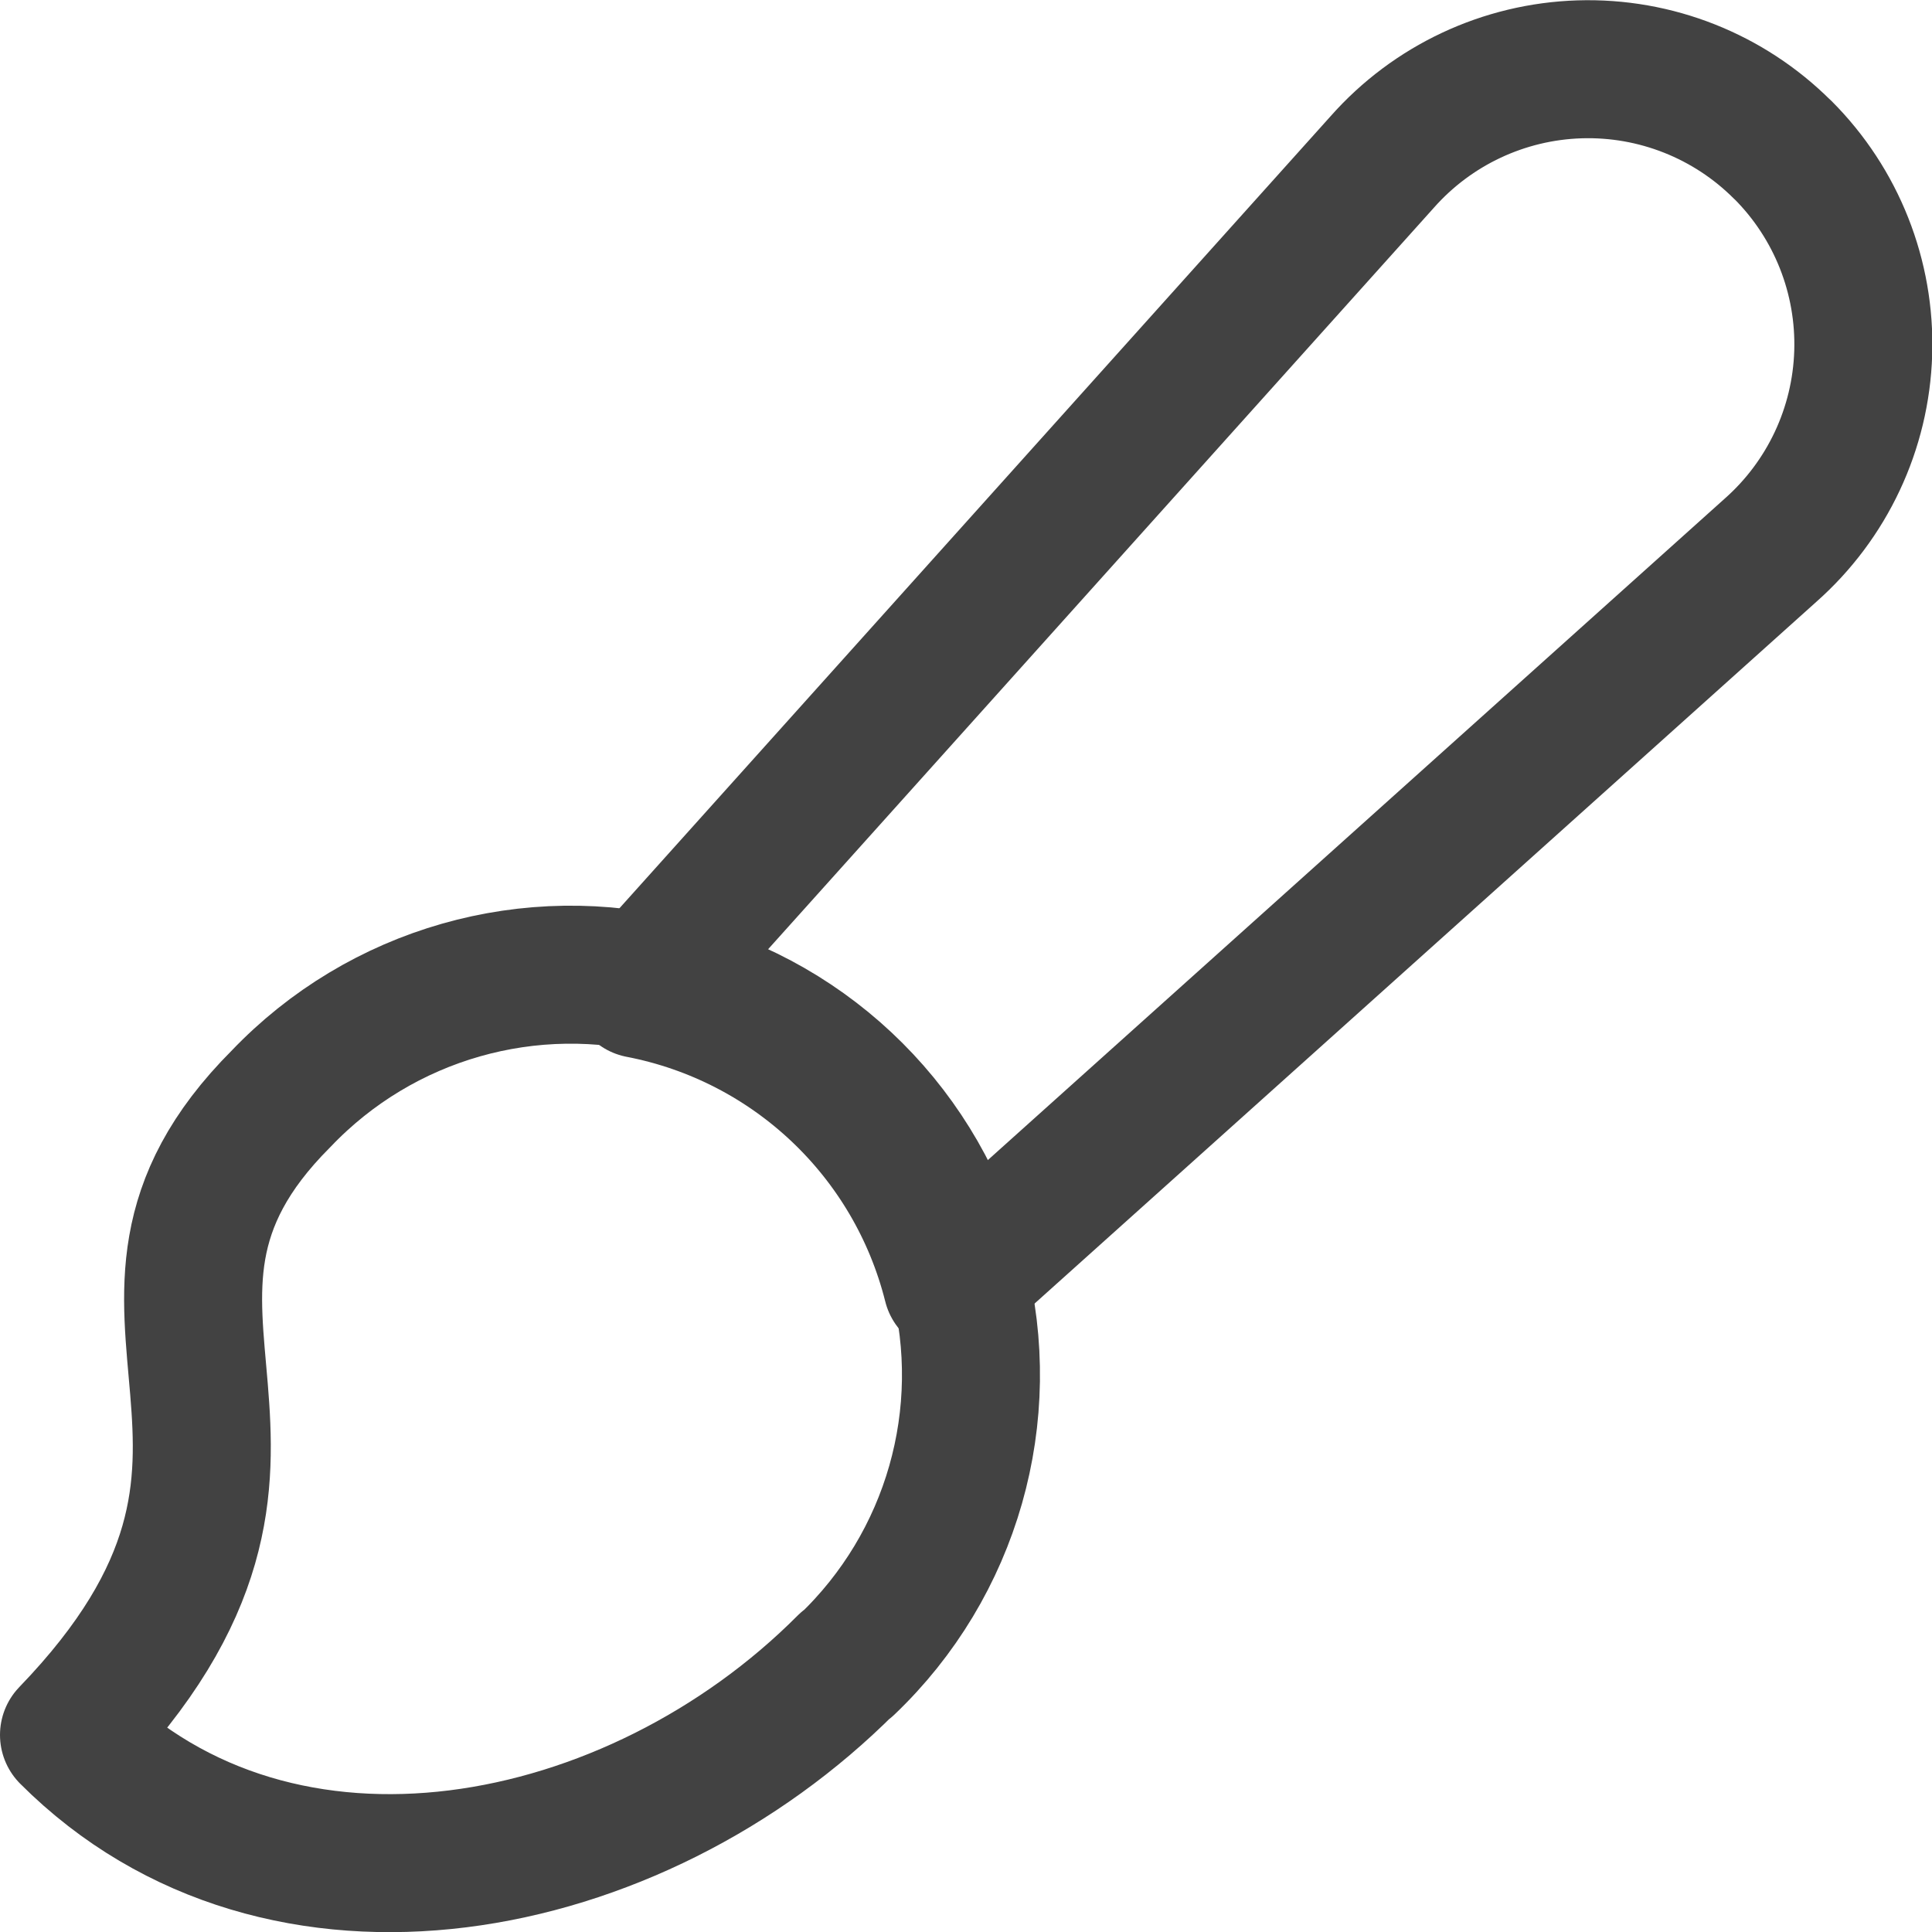
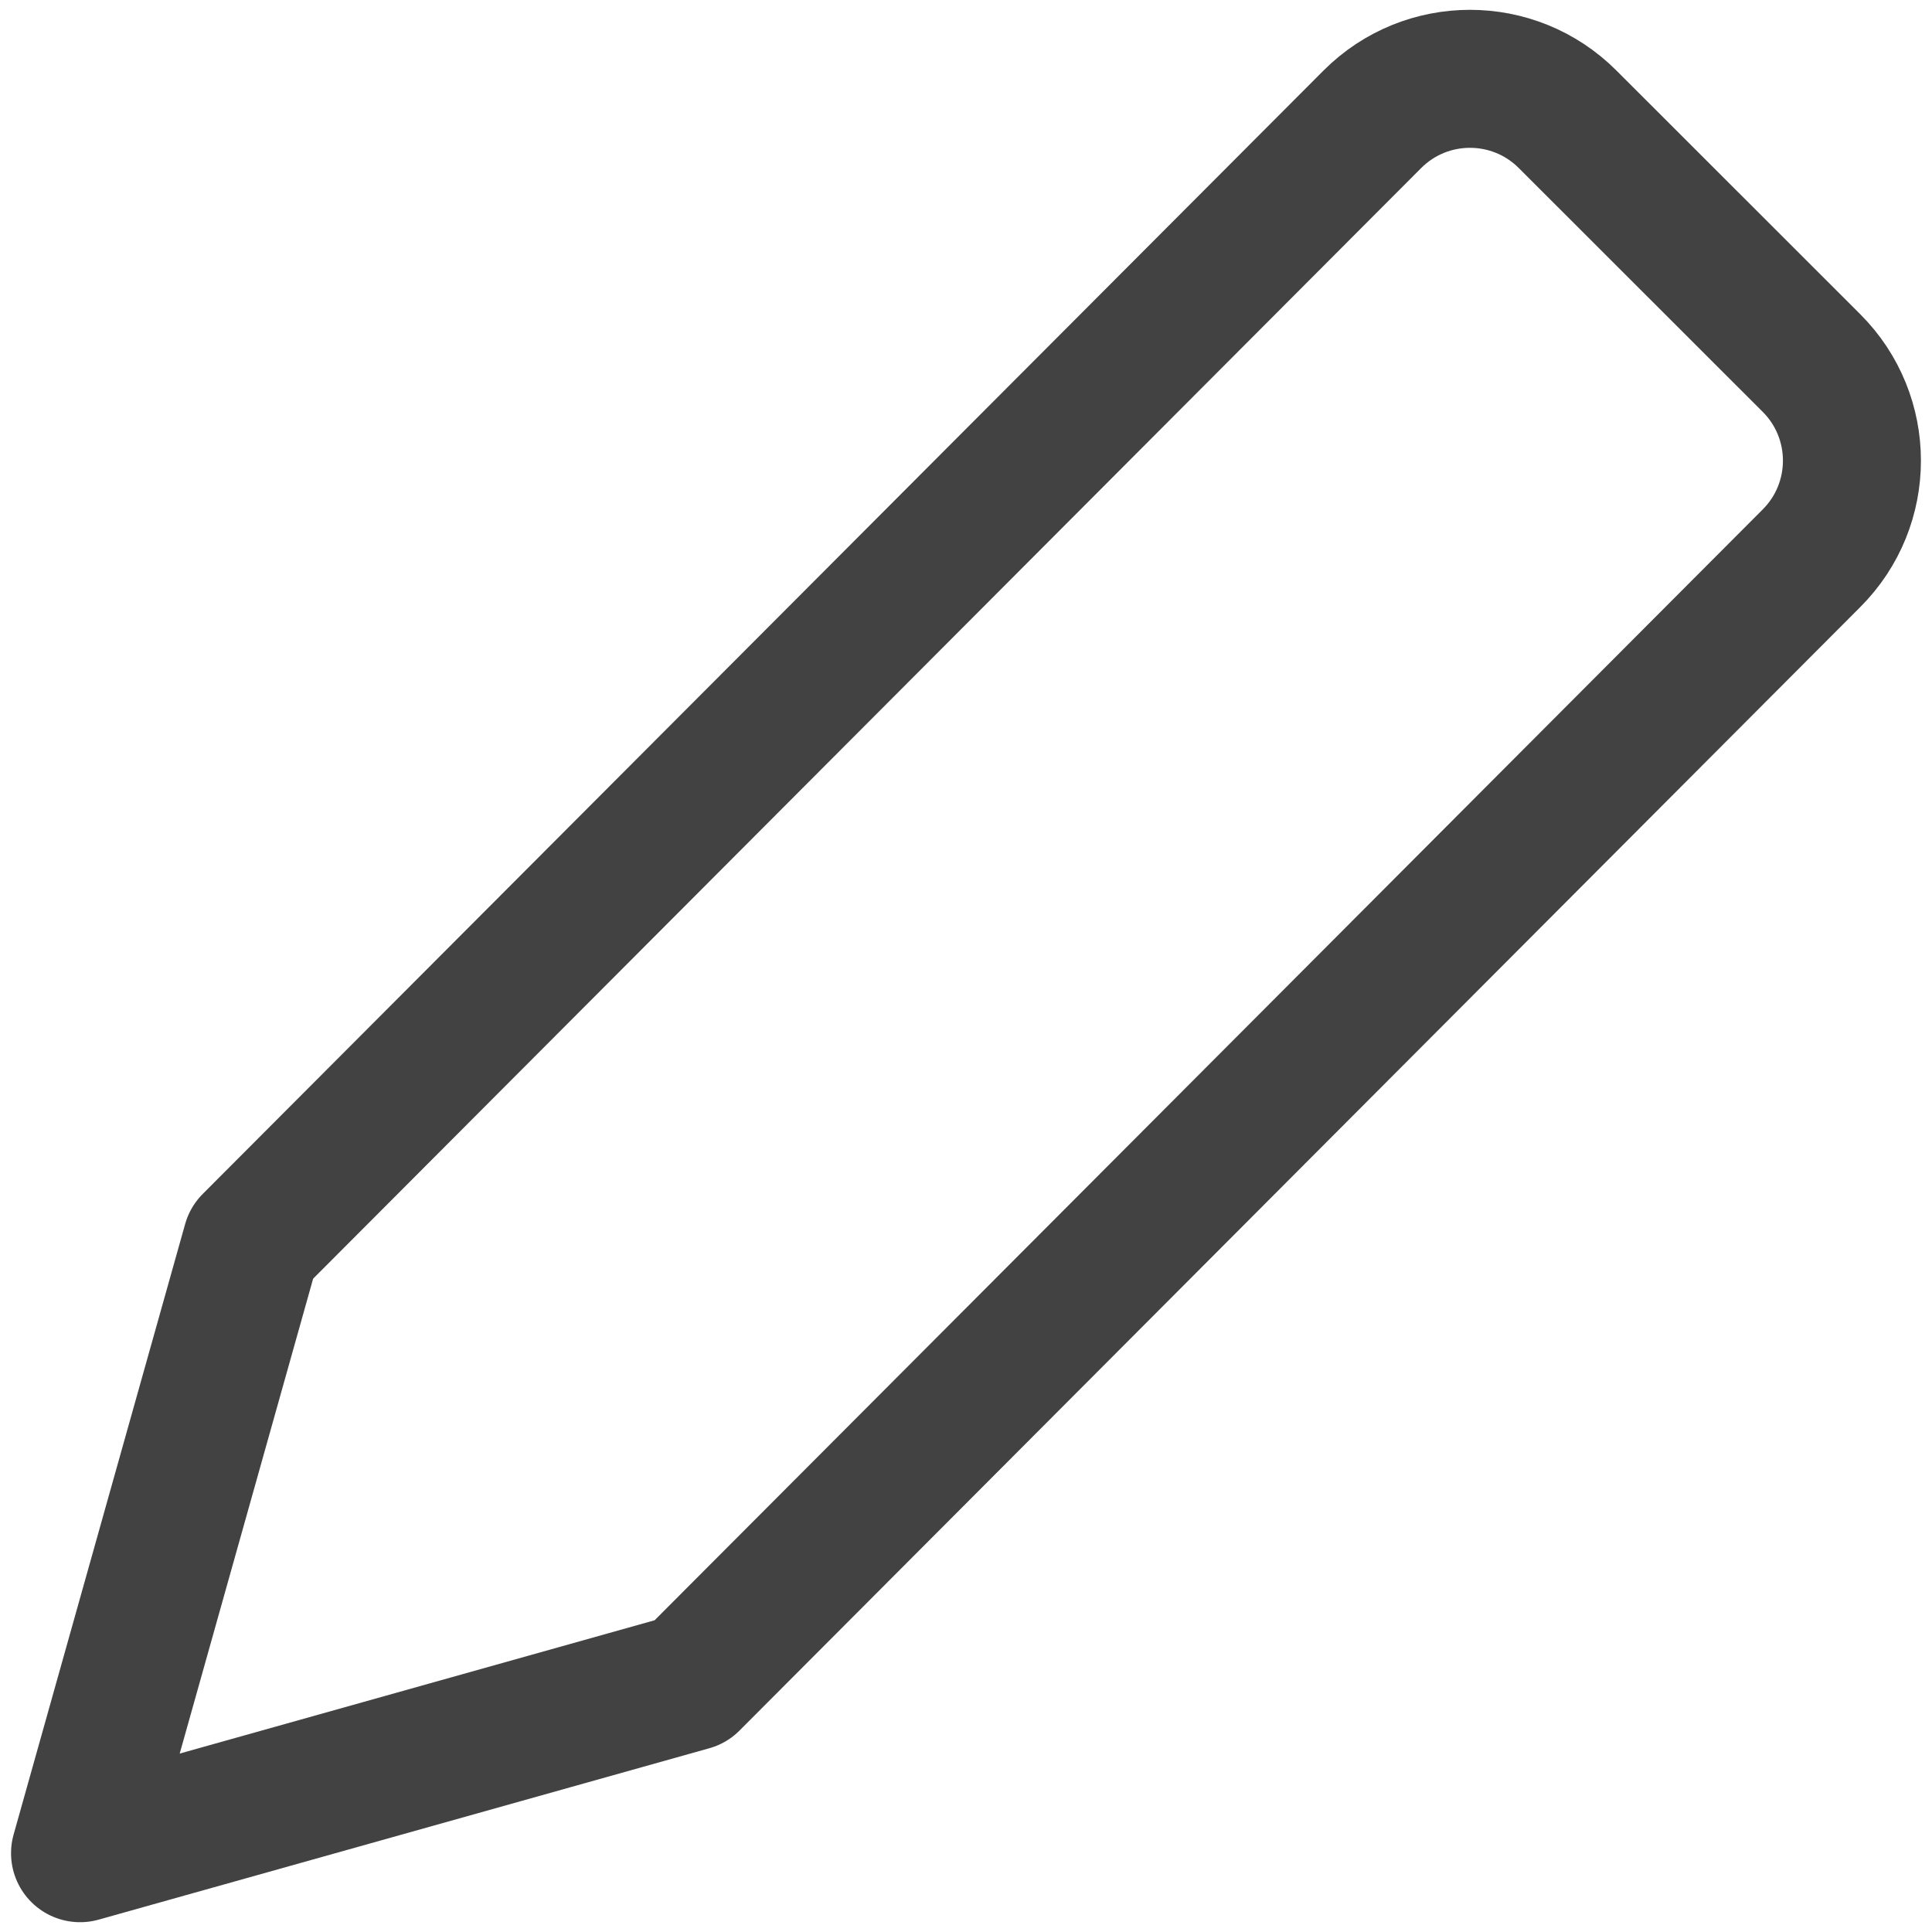
<svg xmlns="http://www.w3.org/2000/svg" viewBox="0 0 16 16" height="16" width="16">
  <g transform="matrix(1.142857,0,0,1.142857,0,0)">
-     <path d="M6.134,12.06C4.6,13.6,2.036,14.109.5,12.572,2.5,10.5.5,9.5,2.036,7.963a2.9,2.9,0,1,1,4.1,4.1Z" fill="none" stroke="#424242" stroke-linecap="round" stroke-linejoin="round" />
-     <path d="M12.916,1.084a1.992,1.992,0,0,0-2.9.09L4.635,7.167A2.9,2.9,0,0,1,6.9,9.31l5.93-5.323a1.992,1.992,0,0,0,.09-2.9Z" fill="none" stroke="#424242" stroke-linecap="round" stroke-linejoin="round" />
+     <path d="M5.005,12.187.58,13.429,1.823,9.005,9.945.864a1,1,0,0,1,1.414,0l1.768,1.767a1,1,0,0,1,0,1.414Z" fill="none" stroke="#424242" stroke-linecap="round" stroke-linejoin="round" />
  </g>
</svg>
